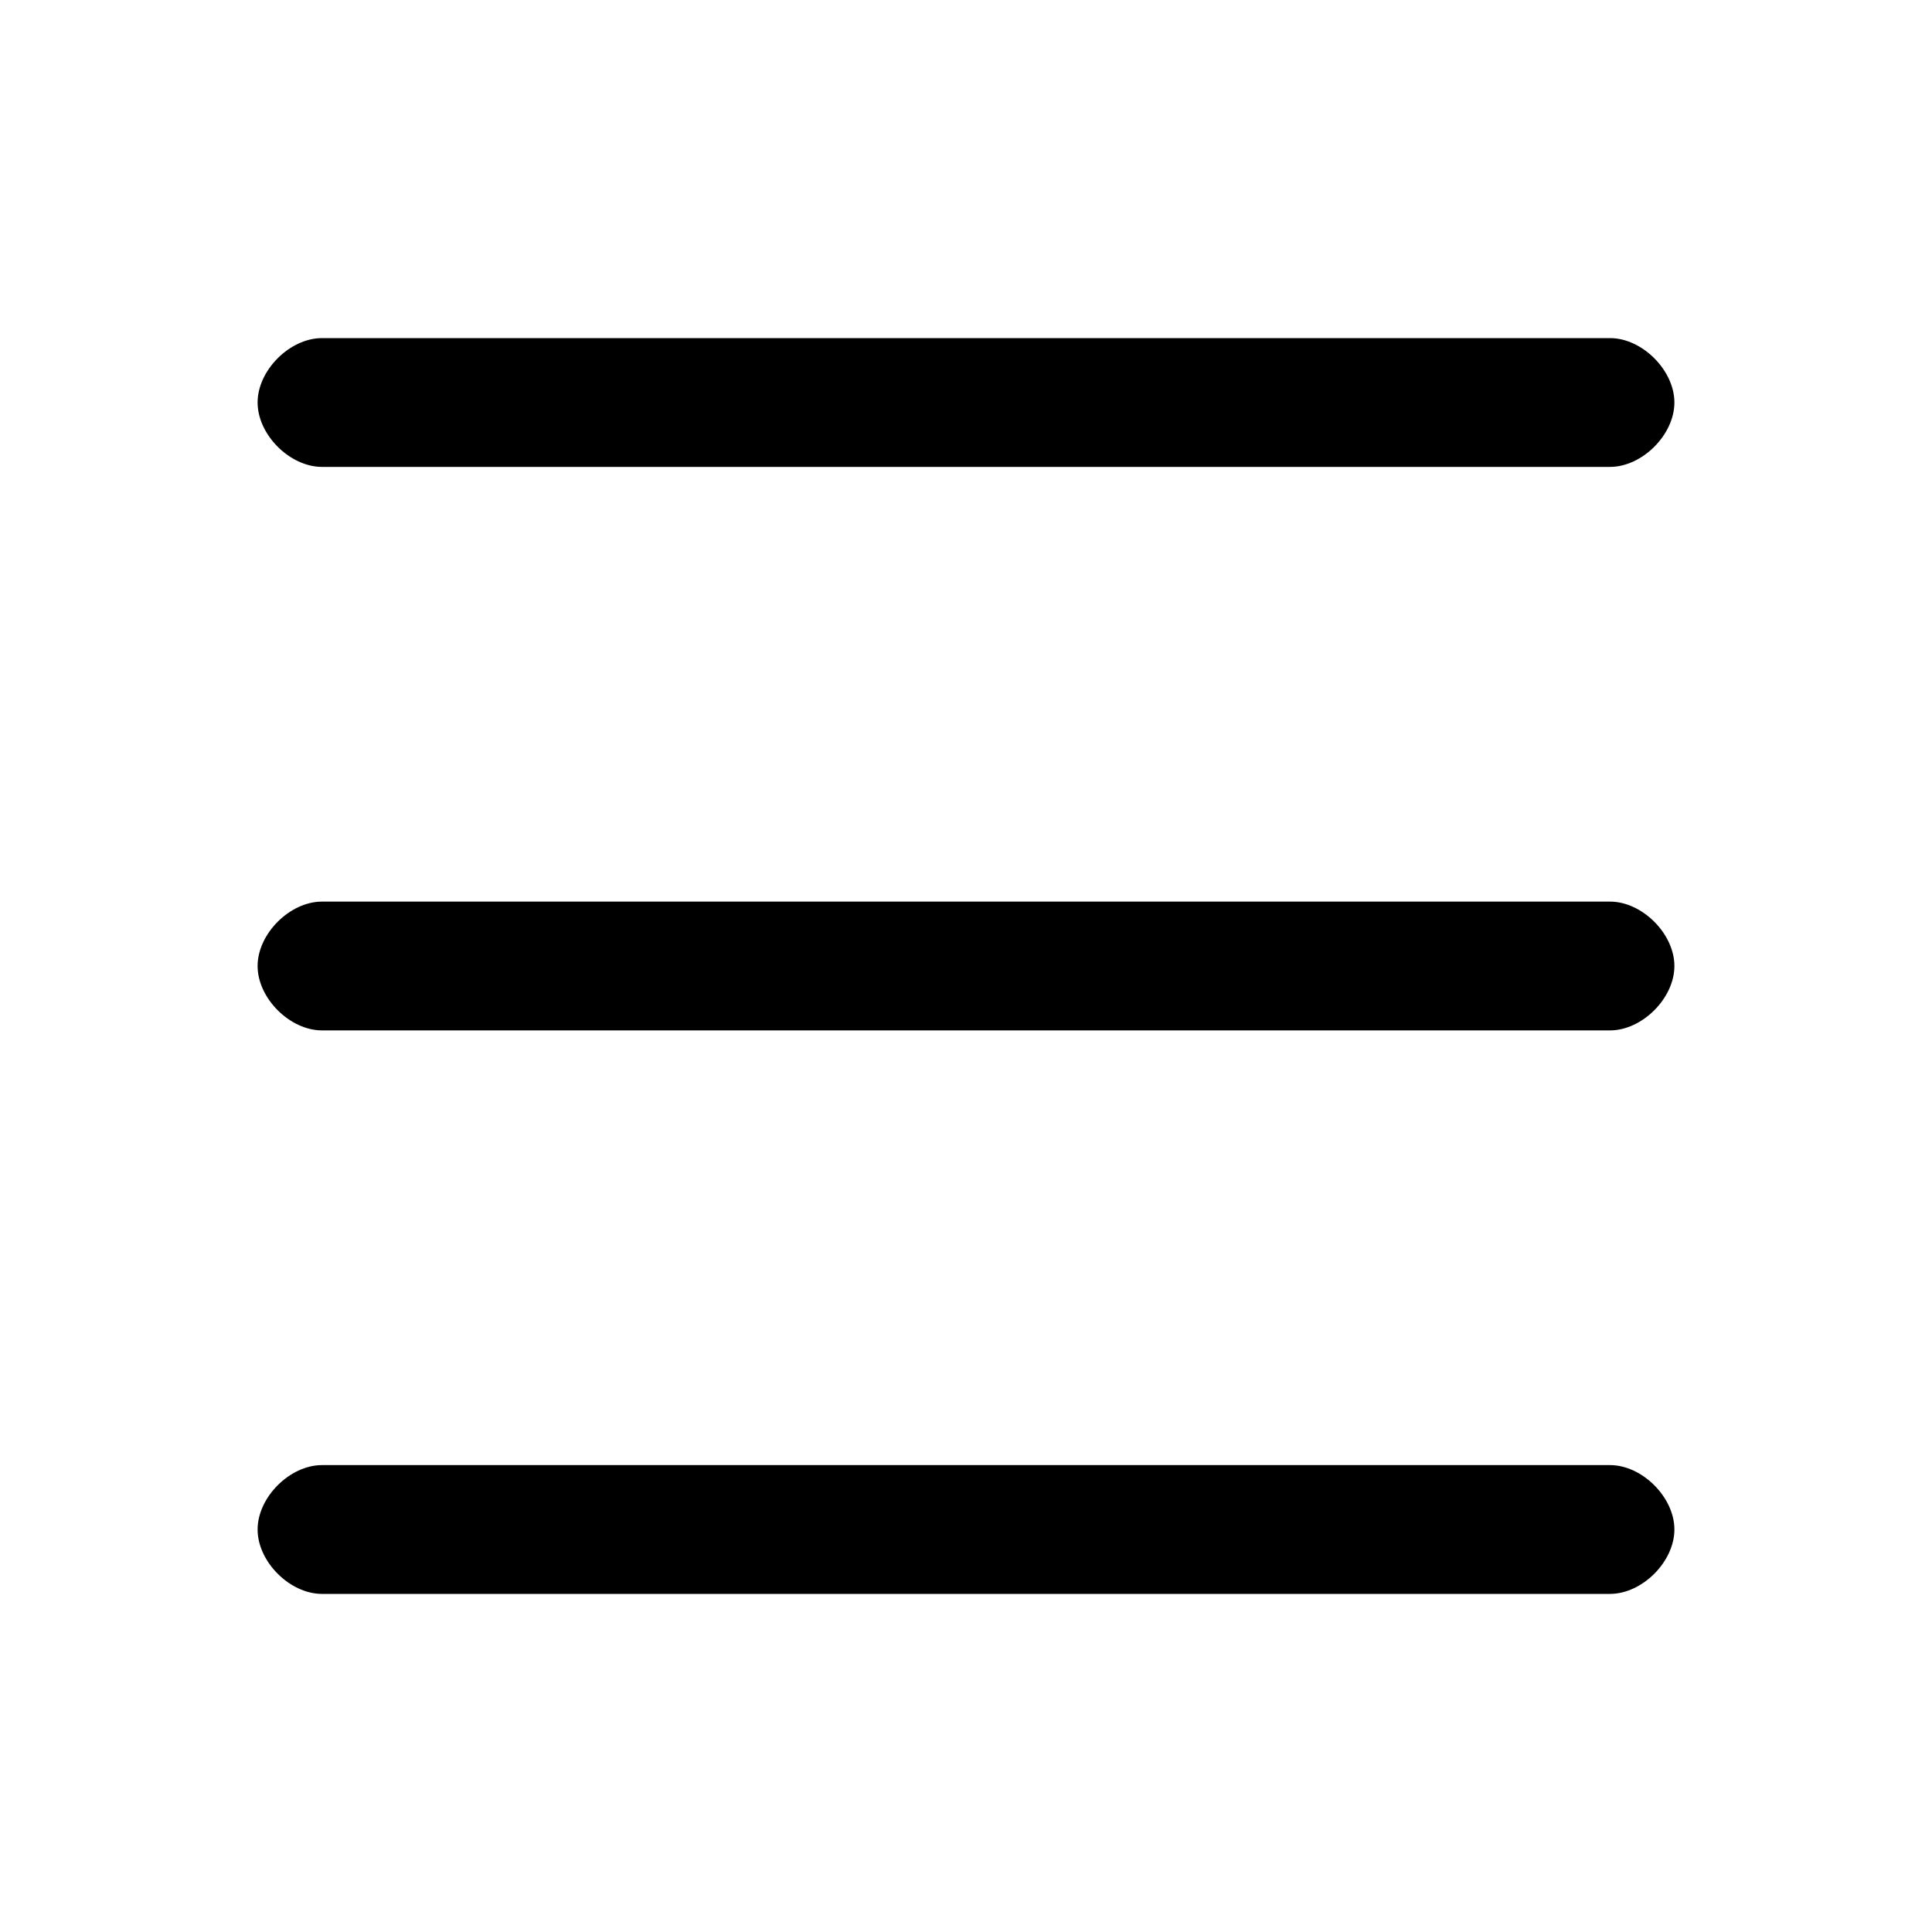
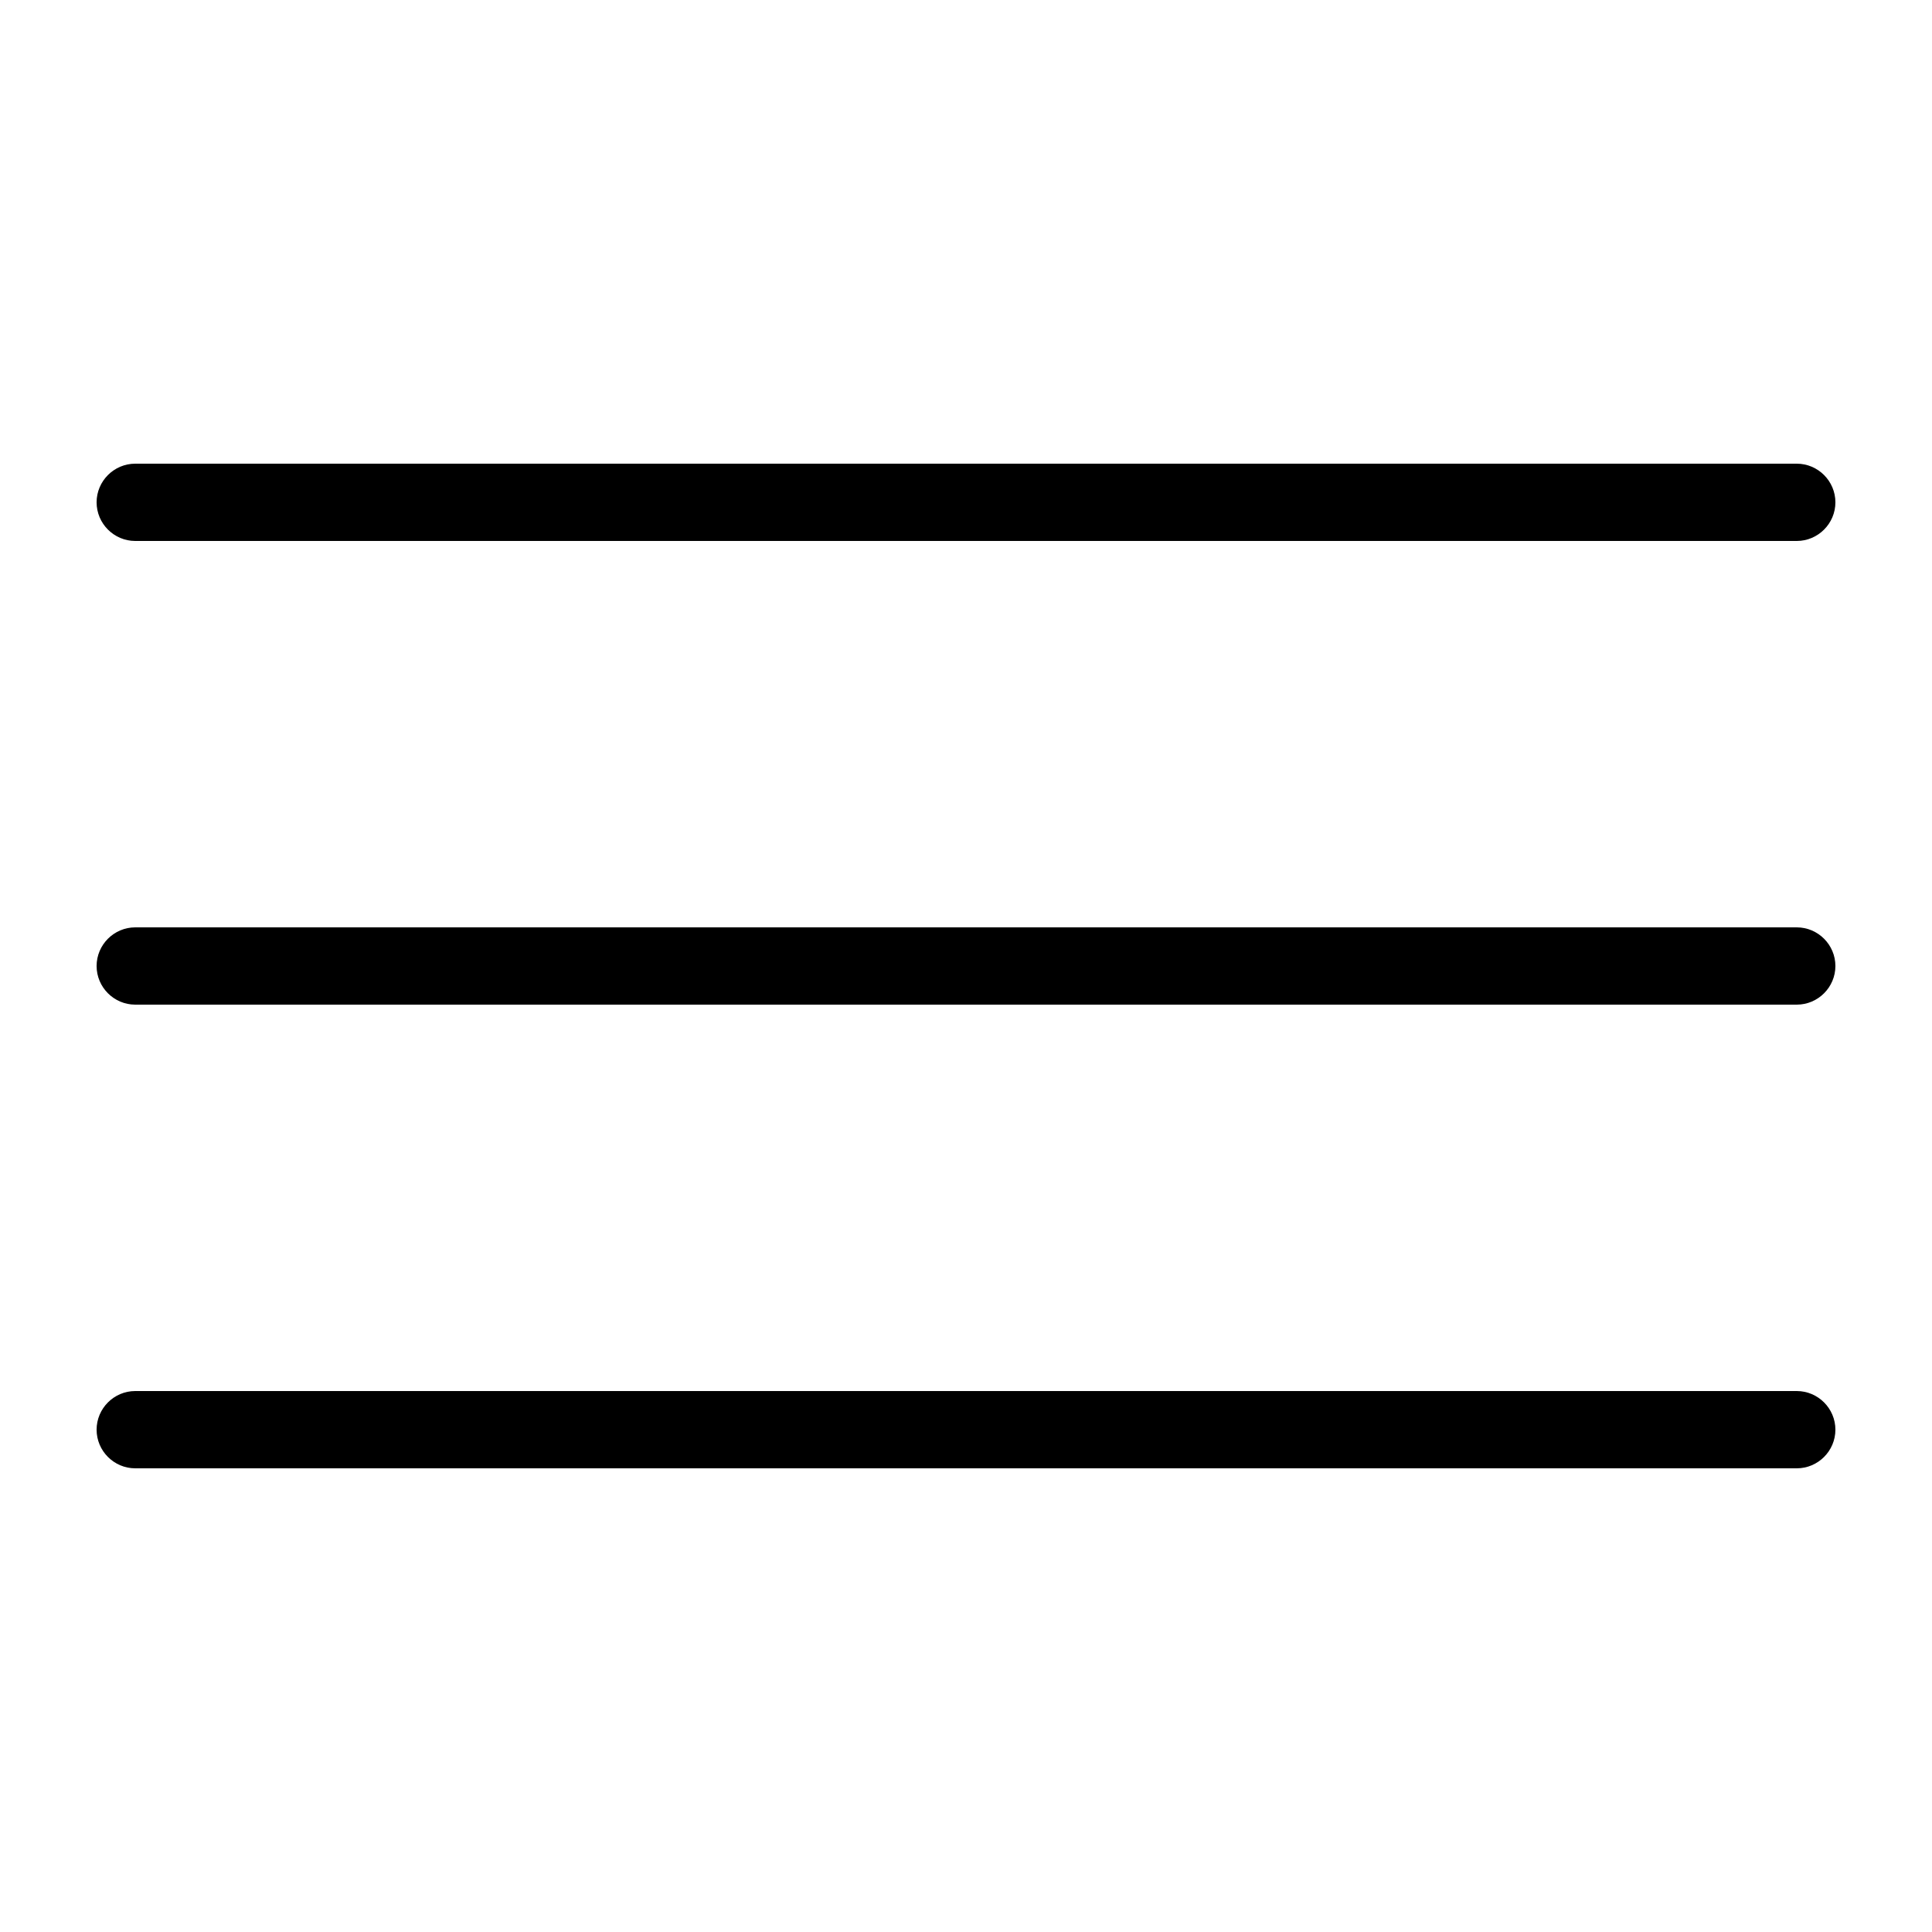
<svg xmlns="http://www.w3.org/2000/svg" class="svg-icon" style="width: 1em; height: 1em;vertical-align: middle;fill: currentColor;overflow: hidden;" viewBox="0 0 1024 1024" version="1.1">
-   <path d="M853.333 247.467H170.667c-17.067 0-34.134-17.067-34.134-34.134S153.6 179.2 170.667 179.2h682.666c17.067 0 34.134 17.067 34.134 34.133s-17.067 34.134-34.134 34.134z m0 298.666H170.667c-17.067 0-34.134-17.066-34.134-34.133s17.067-34.133 34.134-34.133h682.666c17.067 0 34.134 17.066 34.134 34.133s-17.067 34.133-34.134 34.133z m0 298.667H170.667c-17.067 0-34.134-17.067-34.134-34.133s17.067-34.134 34.134-34.134h682.666c17.067 0 34.134 17.067 34.134 34.134S870.4 844.8 853.333 844.8z" />
+   <path d="M972.8 512c0 11.264-9.216 20.48-20.48 20.48H71.68c-11.264 0-20.48-9.216-20.48-20.48s9.216-20.48 20.48-20.48h880.64c11.264 0 20.48 9.216 20.48 20.48zM71.68 286.72h880.64c11.264 0 20.48-9.216 20.48-20.48s-9.216-20.48-20.48-20.48H71.68c-11.264 0-20.48 9.216-20.48 20.48s9.216 20.48 20.48 20.48z m880.64 450.56H71.68c-11.264 0-20.48 9.216-20.48 20.48s9.216 20.48 20.48 20.48h880.64c11.264 0 20.48-9.216 20.48-20.48s-9.216-20.48-20.48-20.48z" />
</svg>
